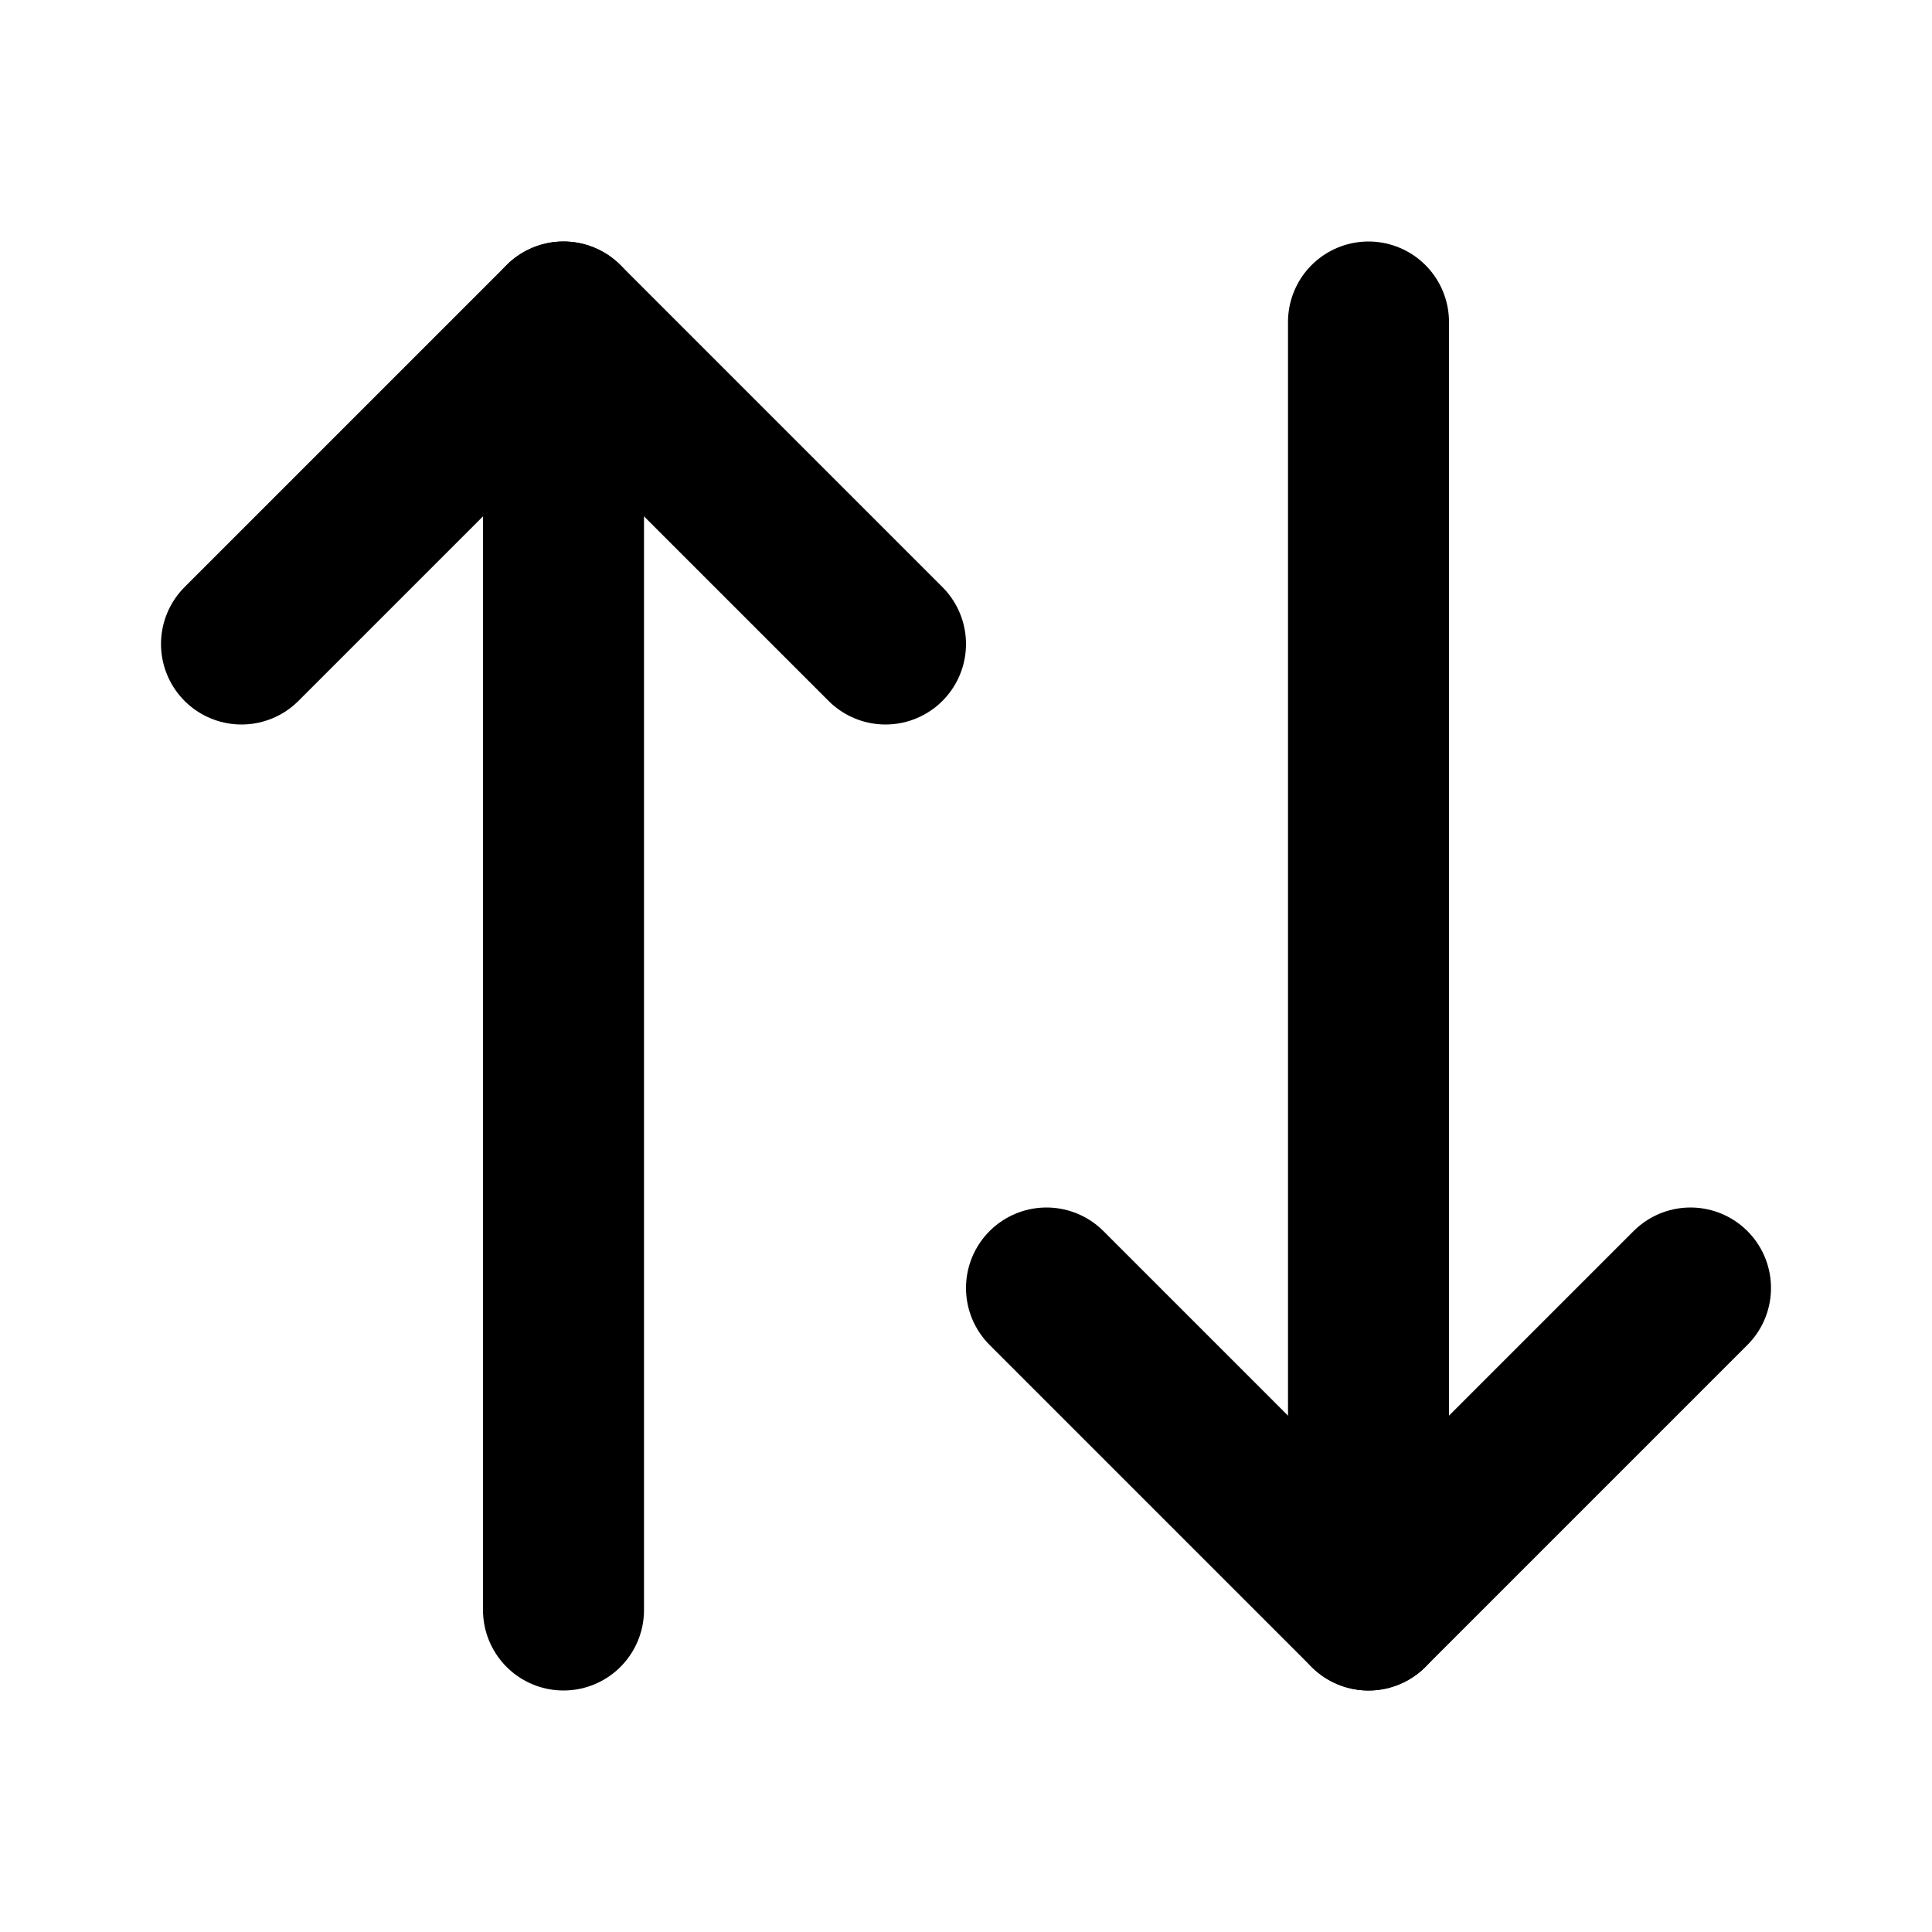
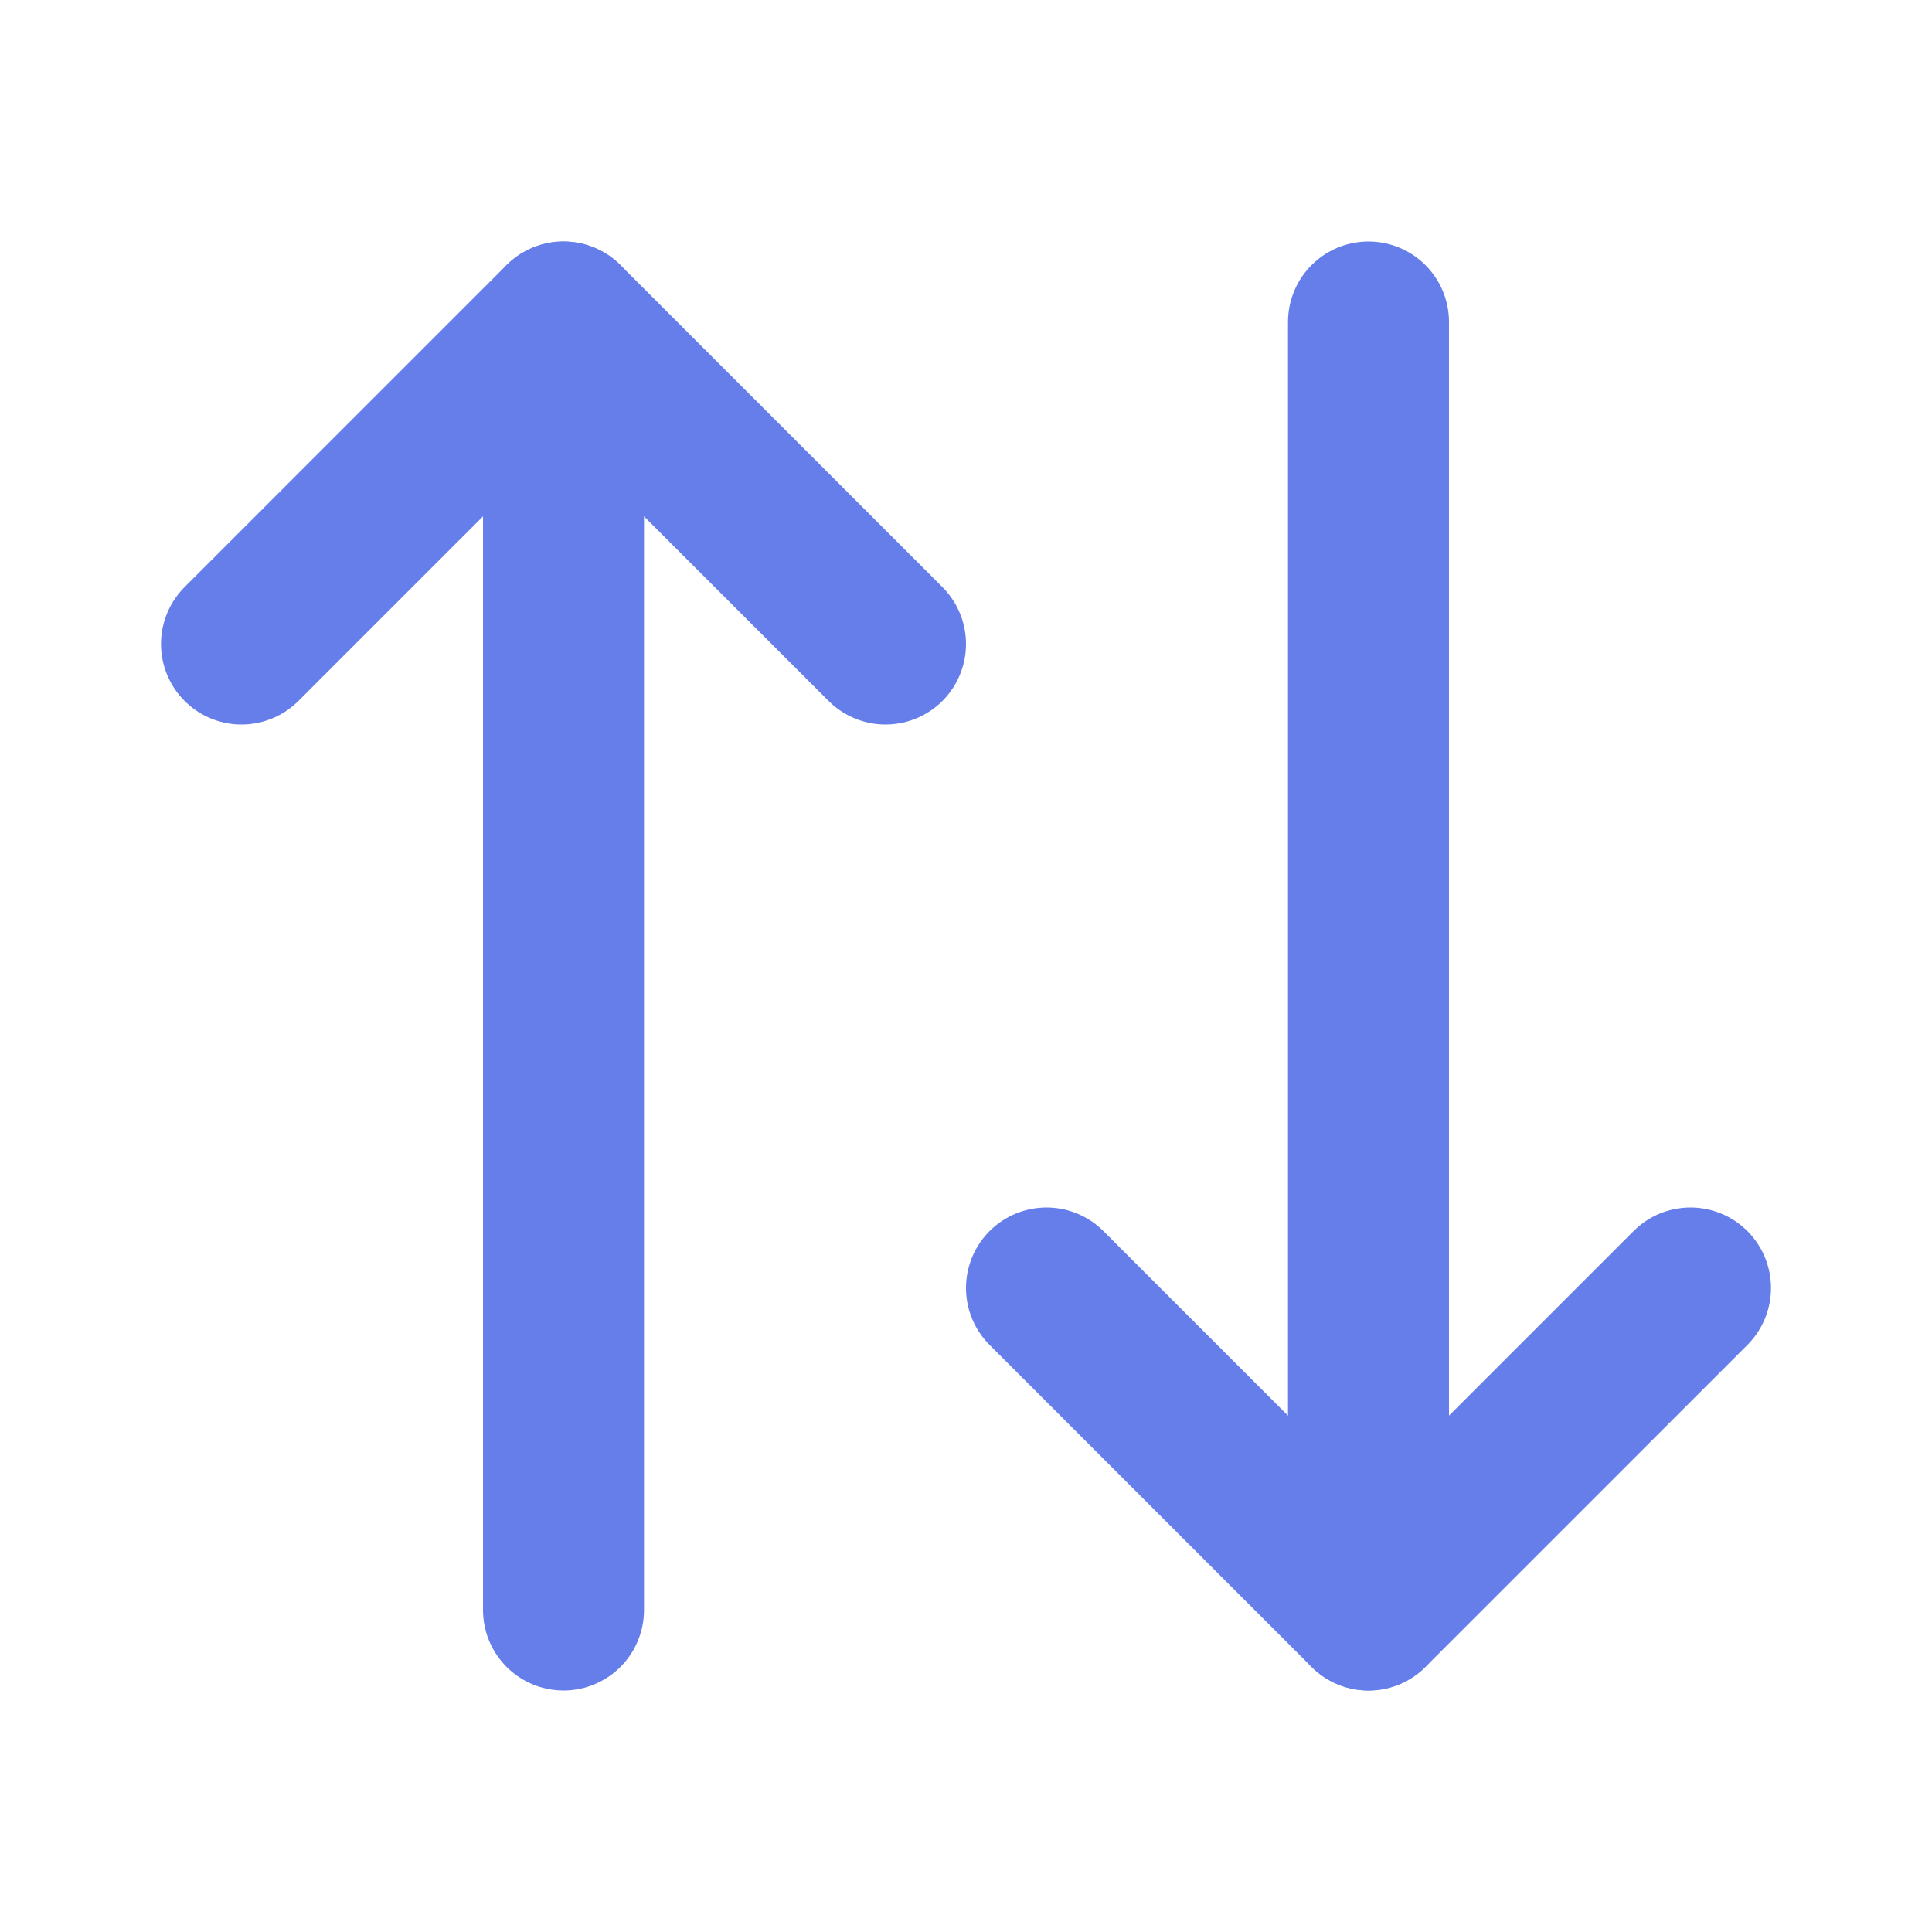
- <svg xmlns="http://www.w3.org/2000/svg" width="24" height="24" viewBox="0 0 24 24" fill="none" stroke="currentColor" stroke-width="2" stroke-linecap="round" stroke-linejoin="round" class="lucide lucide-arrow-up-down-icon lucide-arrow-up-down">
+ <svg xmlns="http://www.w3.org/2000/svg" width="24" height="24" viewBox="0 0 24 24" fill="none" stroke="#667eea" stroke-width="2" stroke-linecap="round" stroke-linejoin="round" class="lucide lucide-arrow-up-down-icon lucide-arrow-up-down">
  <path d="m21 16-4 4-4-4" />
  <path d="M17 20V4" />
  <path d="m3 8 4-4 4 4" />
  <path d="M7 4v16" />
</svg>
